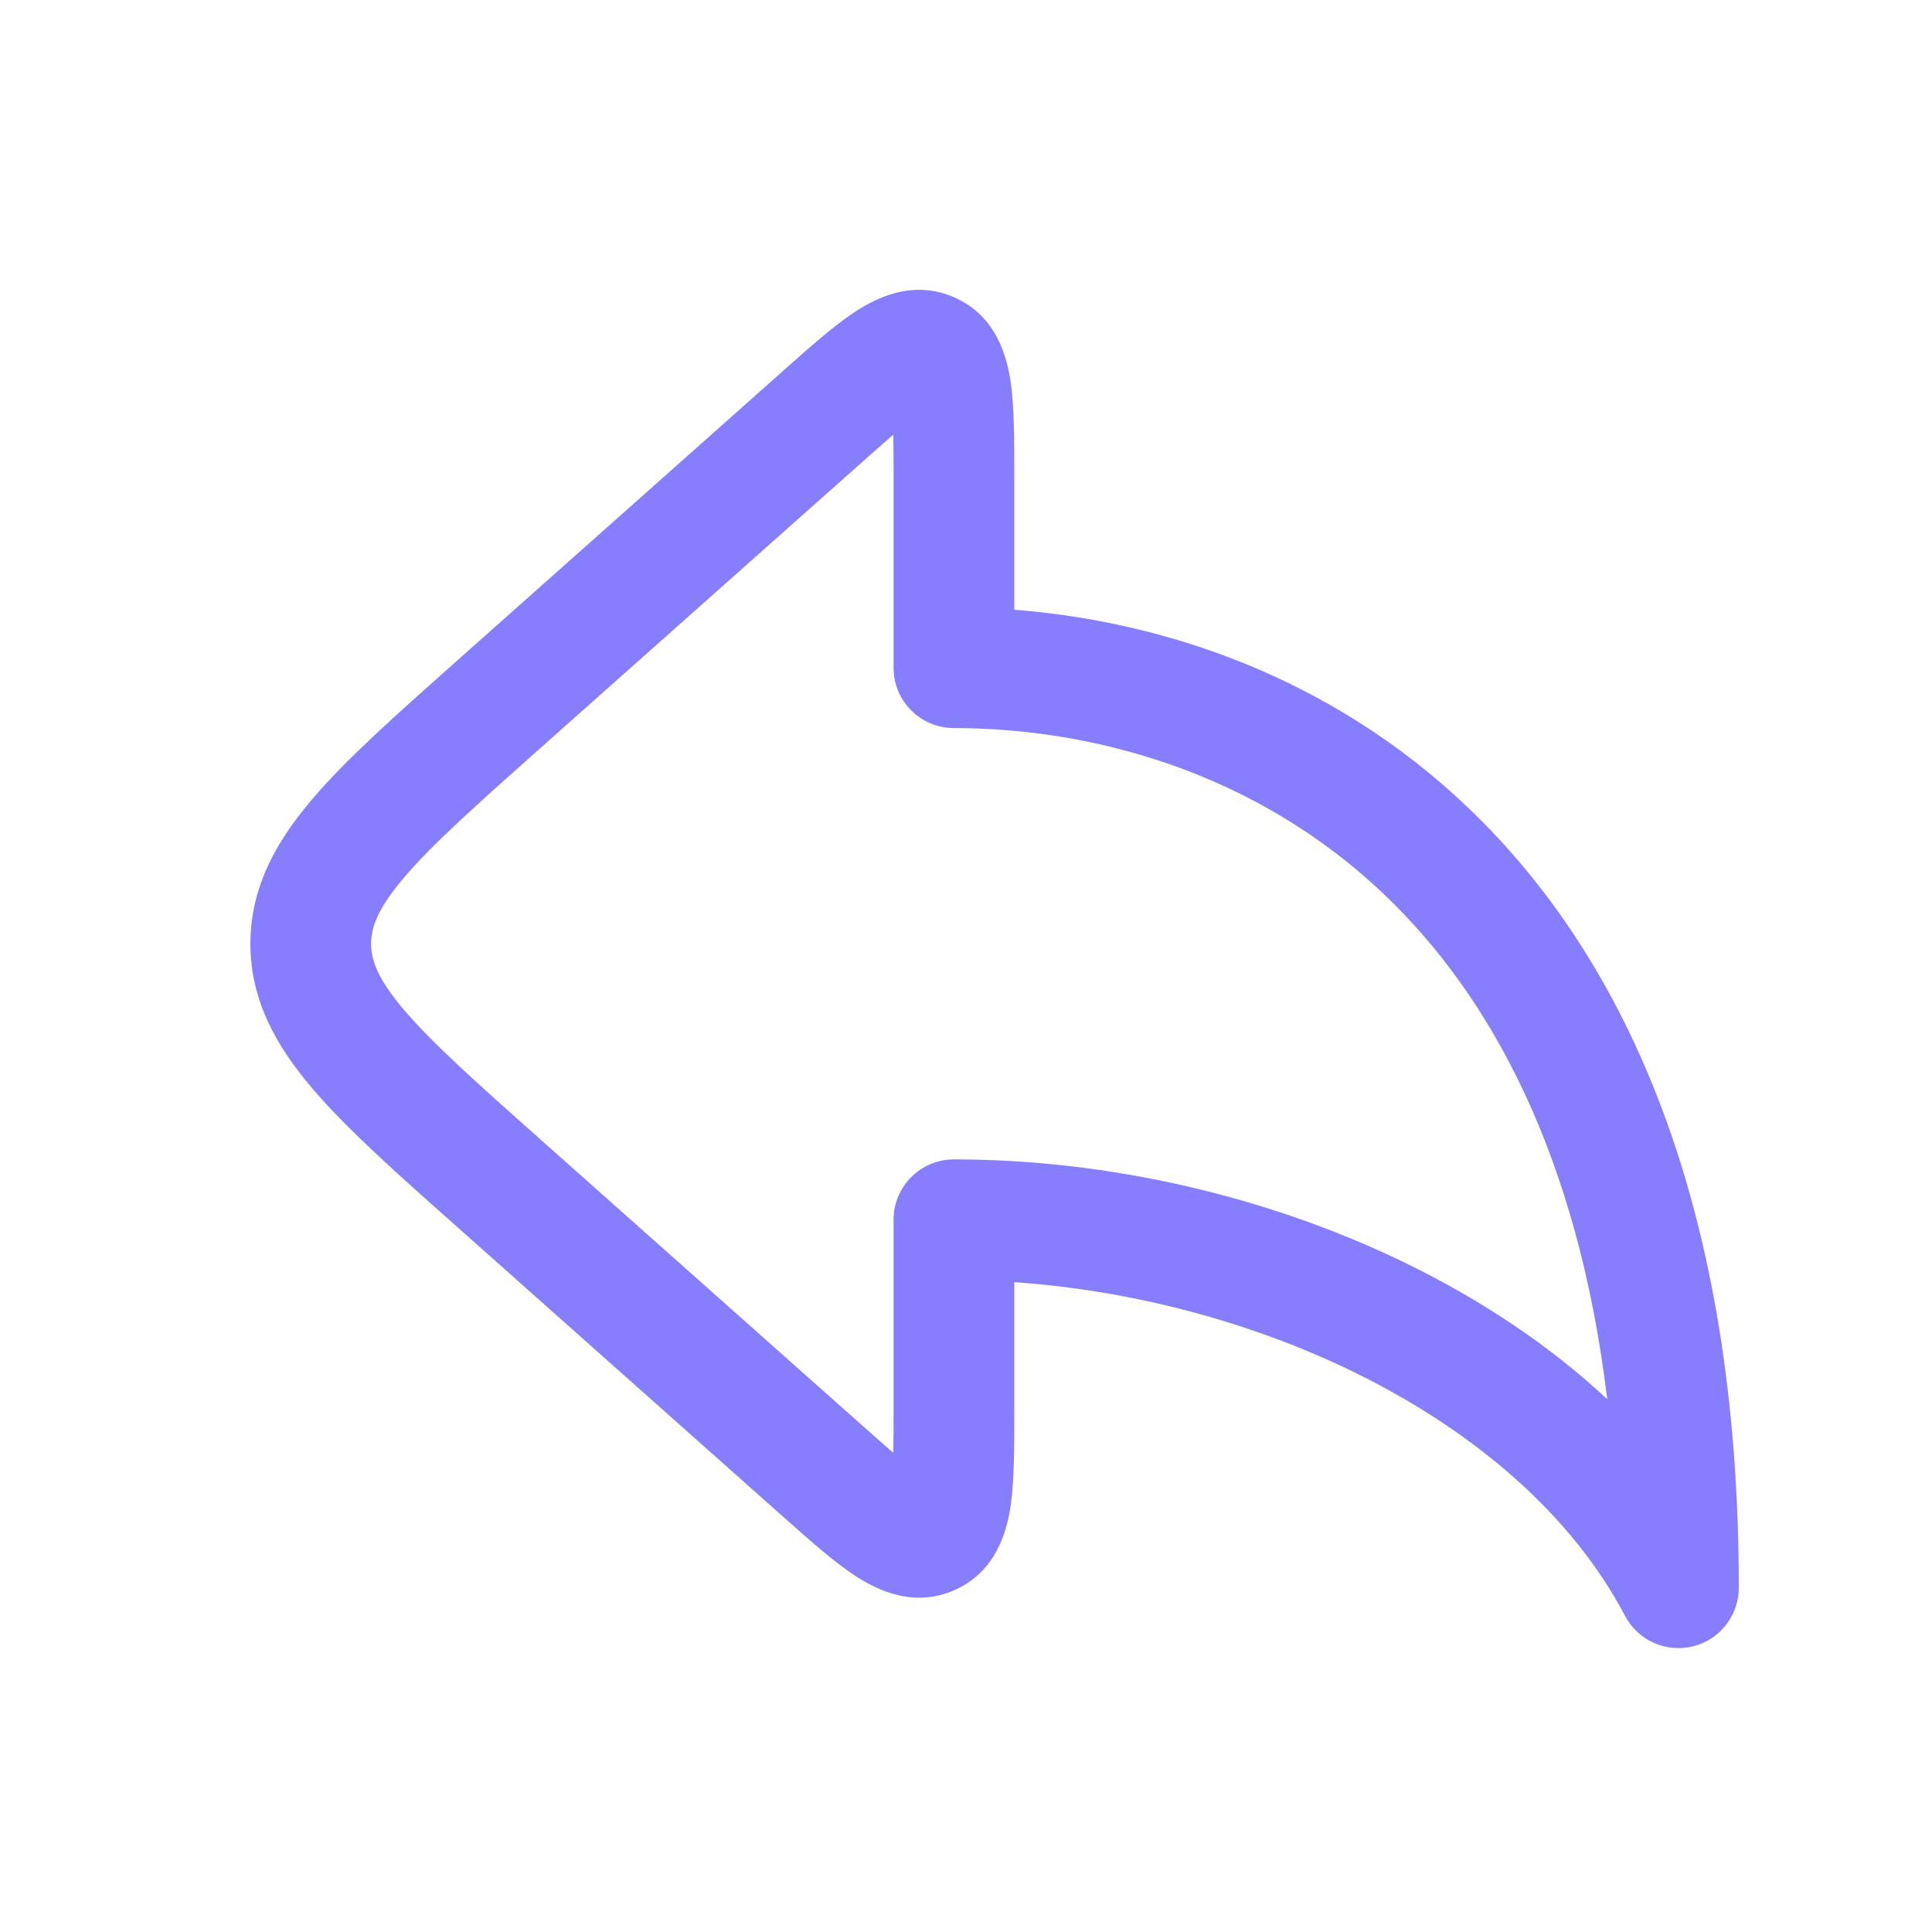
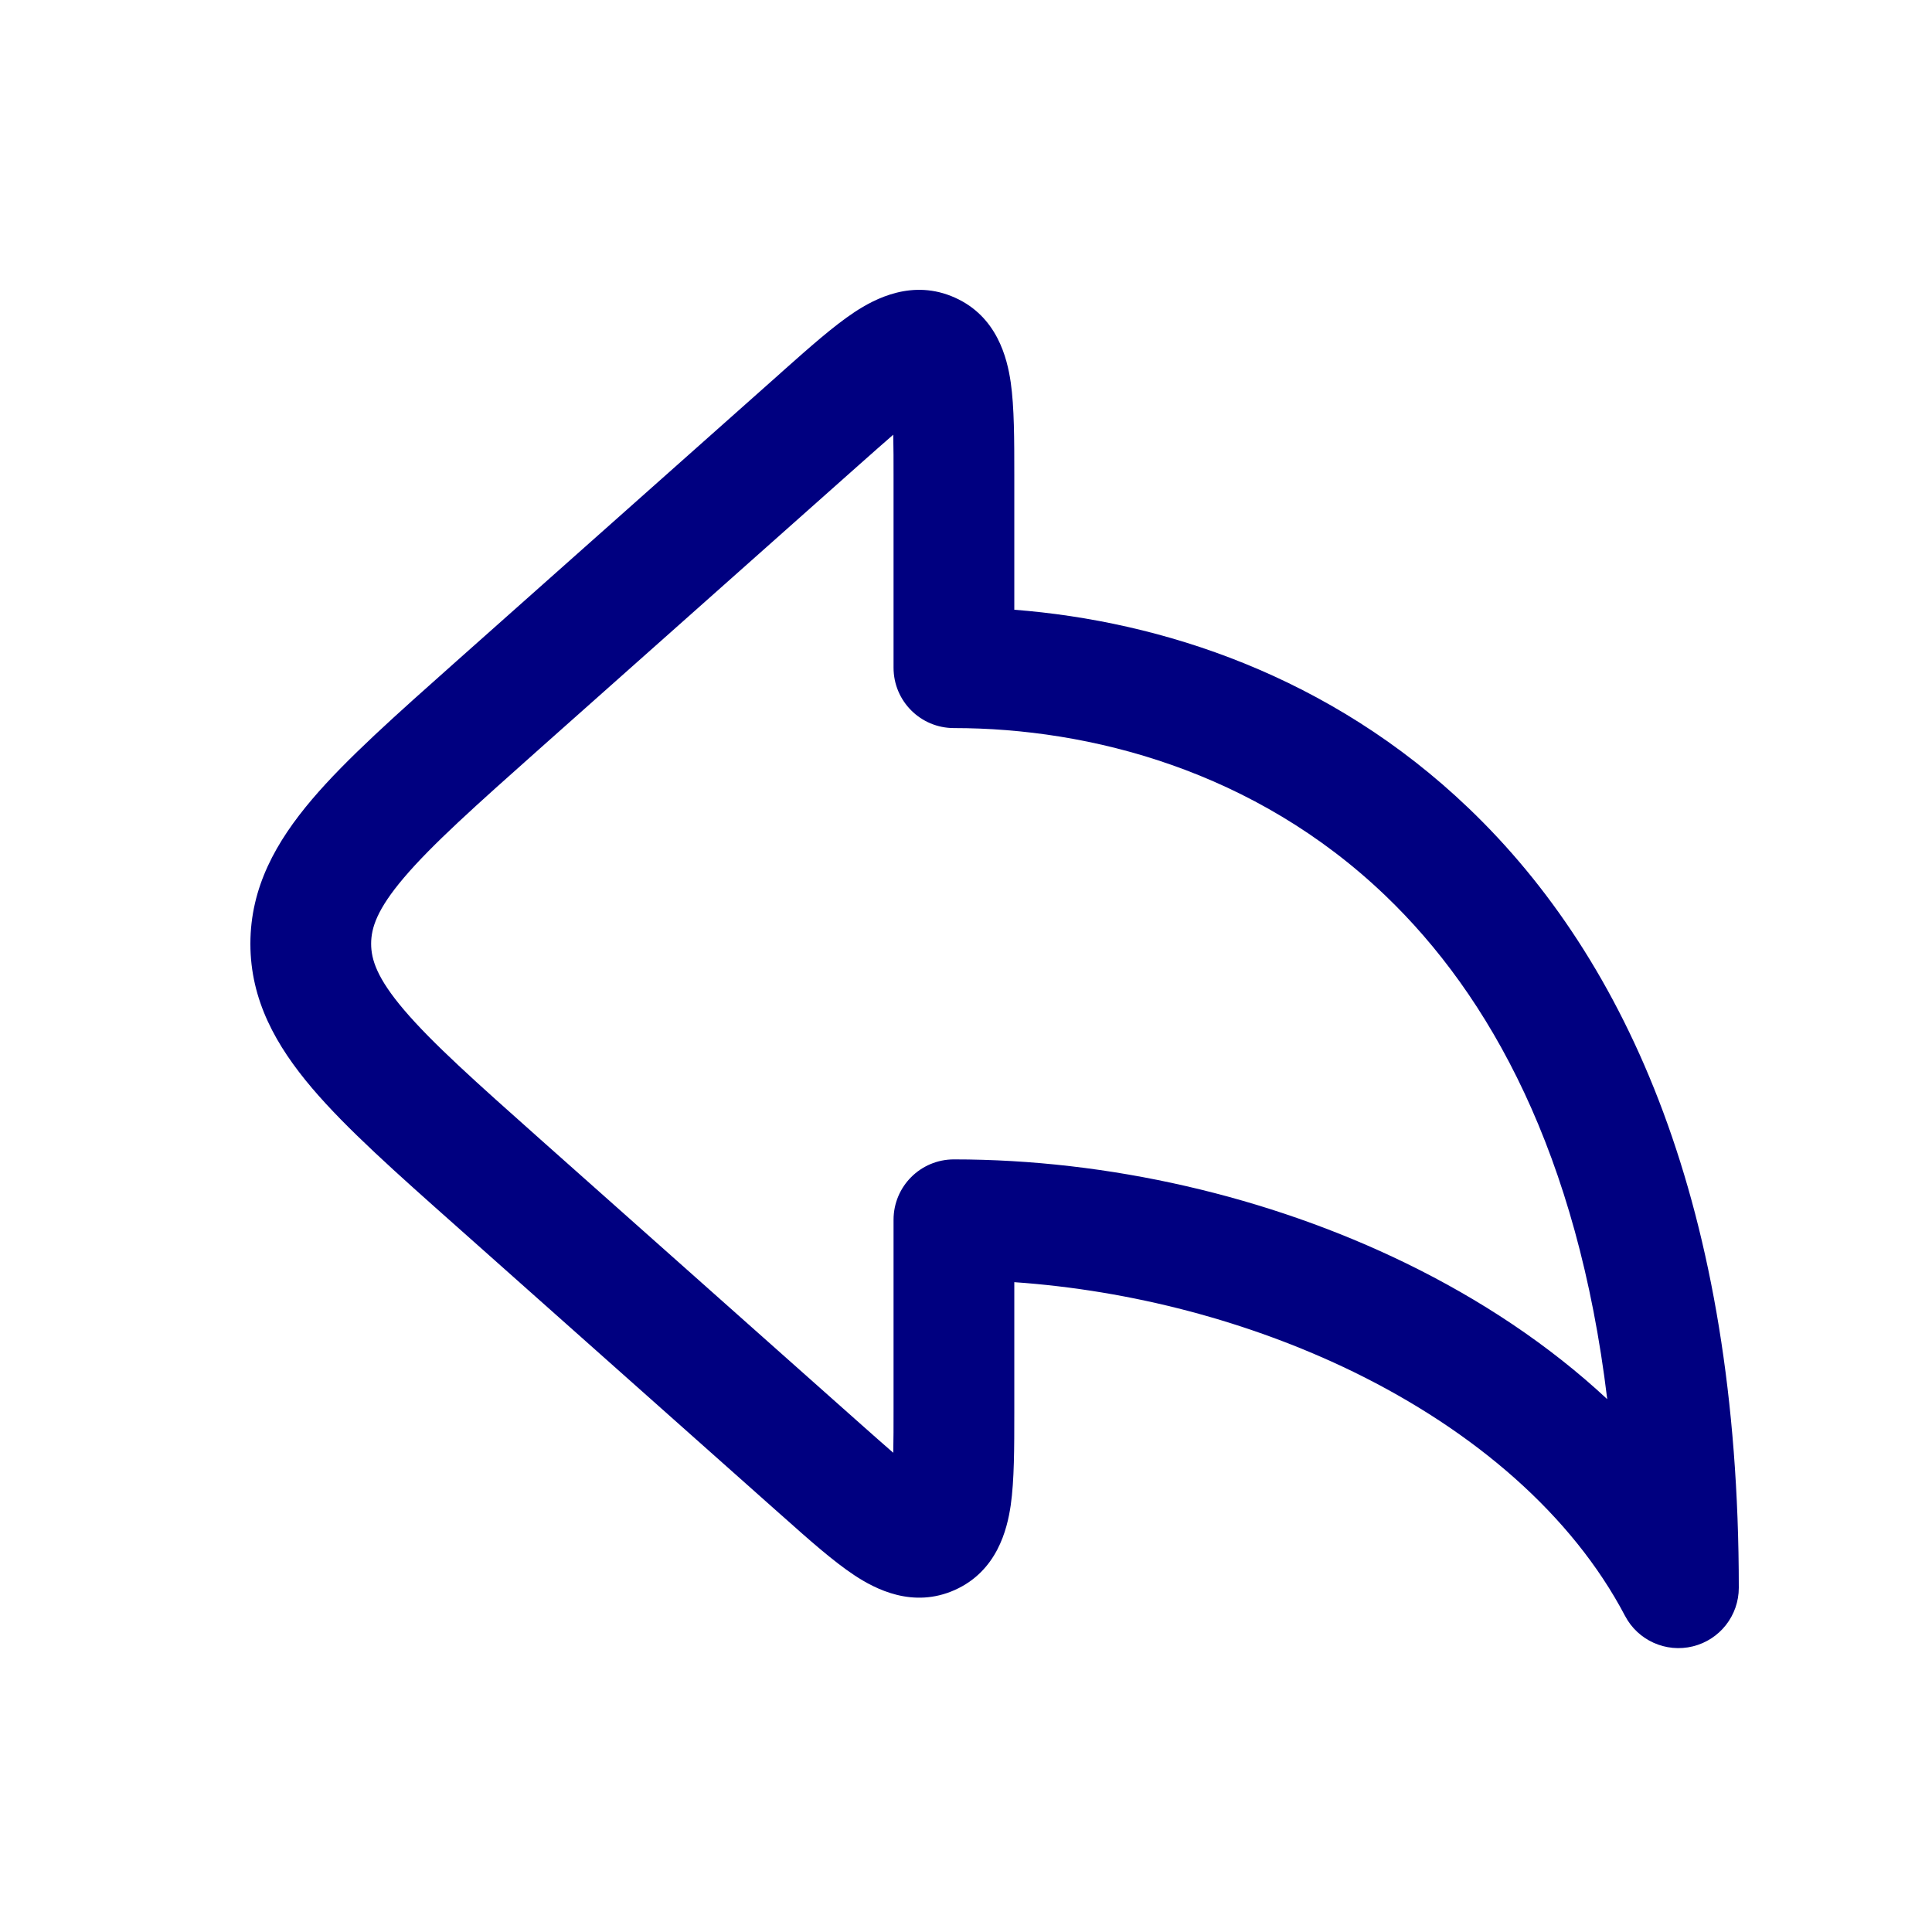
<svg xmlns="http://www.w3.org/2000/svg" width="20" height="20" viewBox="0 0 20 20" fill="none">
-   <path fill-rule="evenodd" clip-rule="evenodd" d="M8.105 3.84C8.094 3.85 8.084 3.859 8.073 3.869L4.728 6.842C4.104 7.397 3.586 7.856 3.231 8.274C2.858 8.713 2.592 9.185 2.592 9.77C2.592 10.354 2.858 10.826 3.231 11.265C3.586 11.683 4.104 12.143 4.728 12.697L8.073 15.671C8.084 15.68 8.094 15.69 8.105 15.699C8.375 15.94 8.628 16.164 8.846 16.308C9.06 16.449 9.449 16.654 9.885 16.459C10.321 16.263 10.426 15.835 10.463 15.582C10.5 15.323 10.5 14.985 10.5 14.624C10.5 14.609 10.5 14.595 10.5 14.581V13.273C11.71 13.357 12.935 13.678 14.008 14.2C15.268 14.815 16.275 15.686 16.822 16.727C16.955 16.981 17.245 17.112 17.525 17.043C17.804 16.974 18 16.724 18 16.436C18 12.502 16.849 9.94 15.203 8.366C13.768 6.993 12.02 6.43 10.5 6.312V4.959C10.5 4.944 10.5 4.93 10.5 4.916C10.5 4.554 10.5 4.216 10.463 3.958C10.426 3.704 10.321 3.276 9.885 3.081C9.449 2.885 9.06 3.09 8.846 3.231C8.628 3.375 8.375 3.6 8.105 3.84ZM9.247 4.5C9.153 4.581 9.041 4.681 8.903 4.803L5.593 7.745C4.925 8.339 4.475 8.741 4.183 9.084C3.903 9.413 3.842 9.606 3.842 9.77C3.842 9.933 3.903 10.126 4.183 10.455C4.475 10.798 4.925 11.2 5.593 11.794L8.903 14.736C9.041 14.858 9.153 14.958 9.247 15.039C9.25 14.915 9.25 14.764 9.25 14.581V12.627C9.25 12.281 9.53 12.002 9.875 12.002C11.469 12.002 13.125 12.38 14.555 13.077C15.321 13.45 16.034 13.921 16.638 14.484C16.331 11.944 15.423 10.306 14.339 9.269C12.989 7.977 11.283 7.537 9.875 7.537C9.53 7.537 9.25 7.258 9.25 6.912V4.959C9.25 4.775 9.25 4.624 9.247 4.5Z" fill="#877EFF" />
+   <path fill-rule="evenodd" clip-rule="evenodd" d="M8.105 3.84C8.094 3.85 8.084 3.859 8.073 3.869L4.728 6.842C4.104 7.397 3.586 7.856 3.231 8.274C2.858 8.713 2.592 9.185 2.592 9.77C2.592 10.354 2.858 10.826 3.231 11.265C3.586 11.683 4.104 12.143 4.728 12.697L8.073 15.671C8.084 15.68 8.094 15.69 8.105 15.699C8.375 15.94 8.628 16.164 8.846 16.308C9.06 16.449 9.449 16.654 9.885 16.459C10.321 16.263 10.426 15.835 10.463 15.582C10.5 15.323 10.5 14.985 10.5 14.624C10.5 14.609 10.5 14.595 10.5 14.581V13.273C11.71 13.357 12.935 13.678 14.008 14.2C15.268 14.815 16.275 15.686 16.822 16.727C16.955 16.981 17.245 17.112 17.525 17.043C17.804 16.974 18 16.724 18 16.436C18 12.502 16.849 9.94 15.203 8.366C13.768 6.993 12.02 6.43 10.5 6.312V4.959C10.5 4.944 10.5 4.93 10.5 4.916C10.5 4.554 10.5 4.216 10.463 3.958C10.426 3.704 10.321 3.276 9.885 3.081C9.449 2.885 9.06 3.09 8.846 3.231C8.628 3.375 8.375 3.6 8.105 3.84ZM9.247 4.5C9.153 4.581 9.041 4.681 8.903 4.803L5.593 7.745C4.925 8.339 4.475 8.741 4.183 9.084C3.903 9.413 3.842 9.606 3.842 9.77C3.842 9.933 3.903 10.126 4.183 10.455C4.475 10.798 4.925 11.2 5.593 11.794L8.903 14.736C9.041 14.858 9.153 14.958 9.247 15.039C9.25 14.915 9.25 14.764 9.25 14.581V12.627C9.25 12.281 9.53 12.002 9.875 12.002C11.469 12.002 13.125 12.38 14.555 13.077C15.321 13.45 16.034 13.921 16.638 14.484C16.331 11.944 15.423 10.306 14.339 9.269C12.989 7.977 11.283 7.537 9.875 7.537C9.53 7.537 9.25 7.258 9.25 6.912V4.959C9.25 4.775 9.25 4.624 9.247 4.5Z" fill="#000080" />
</svg>
